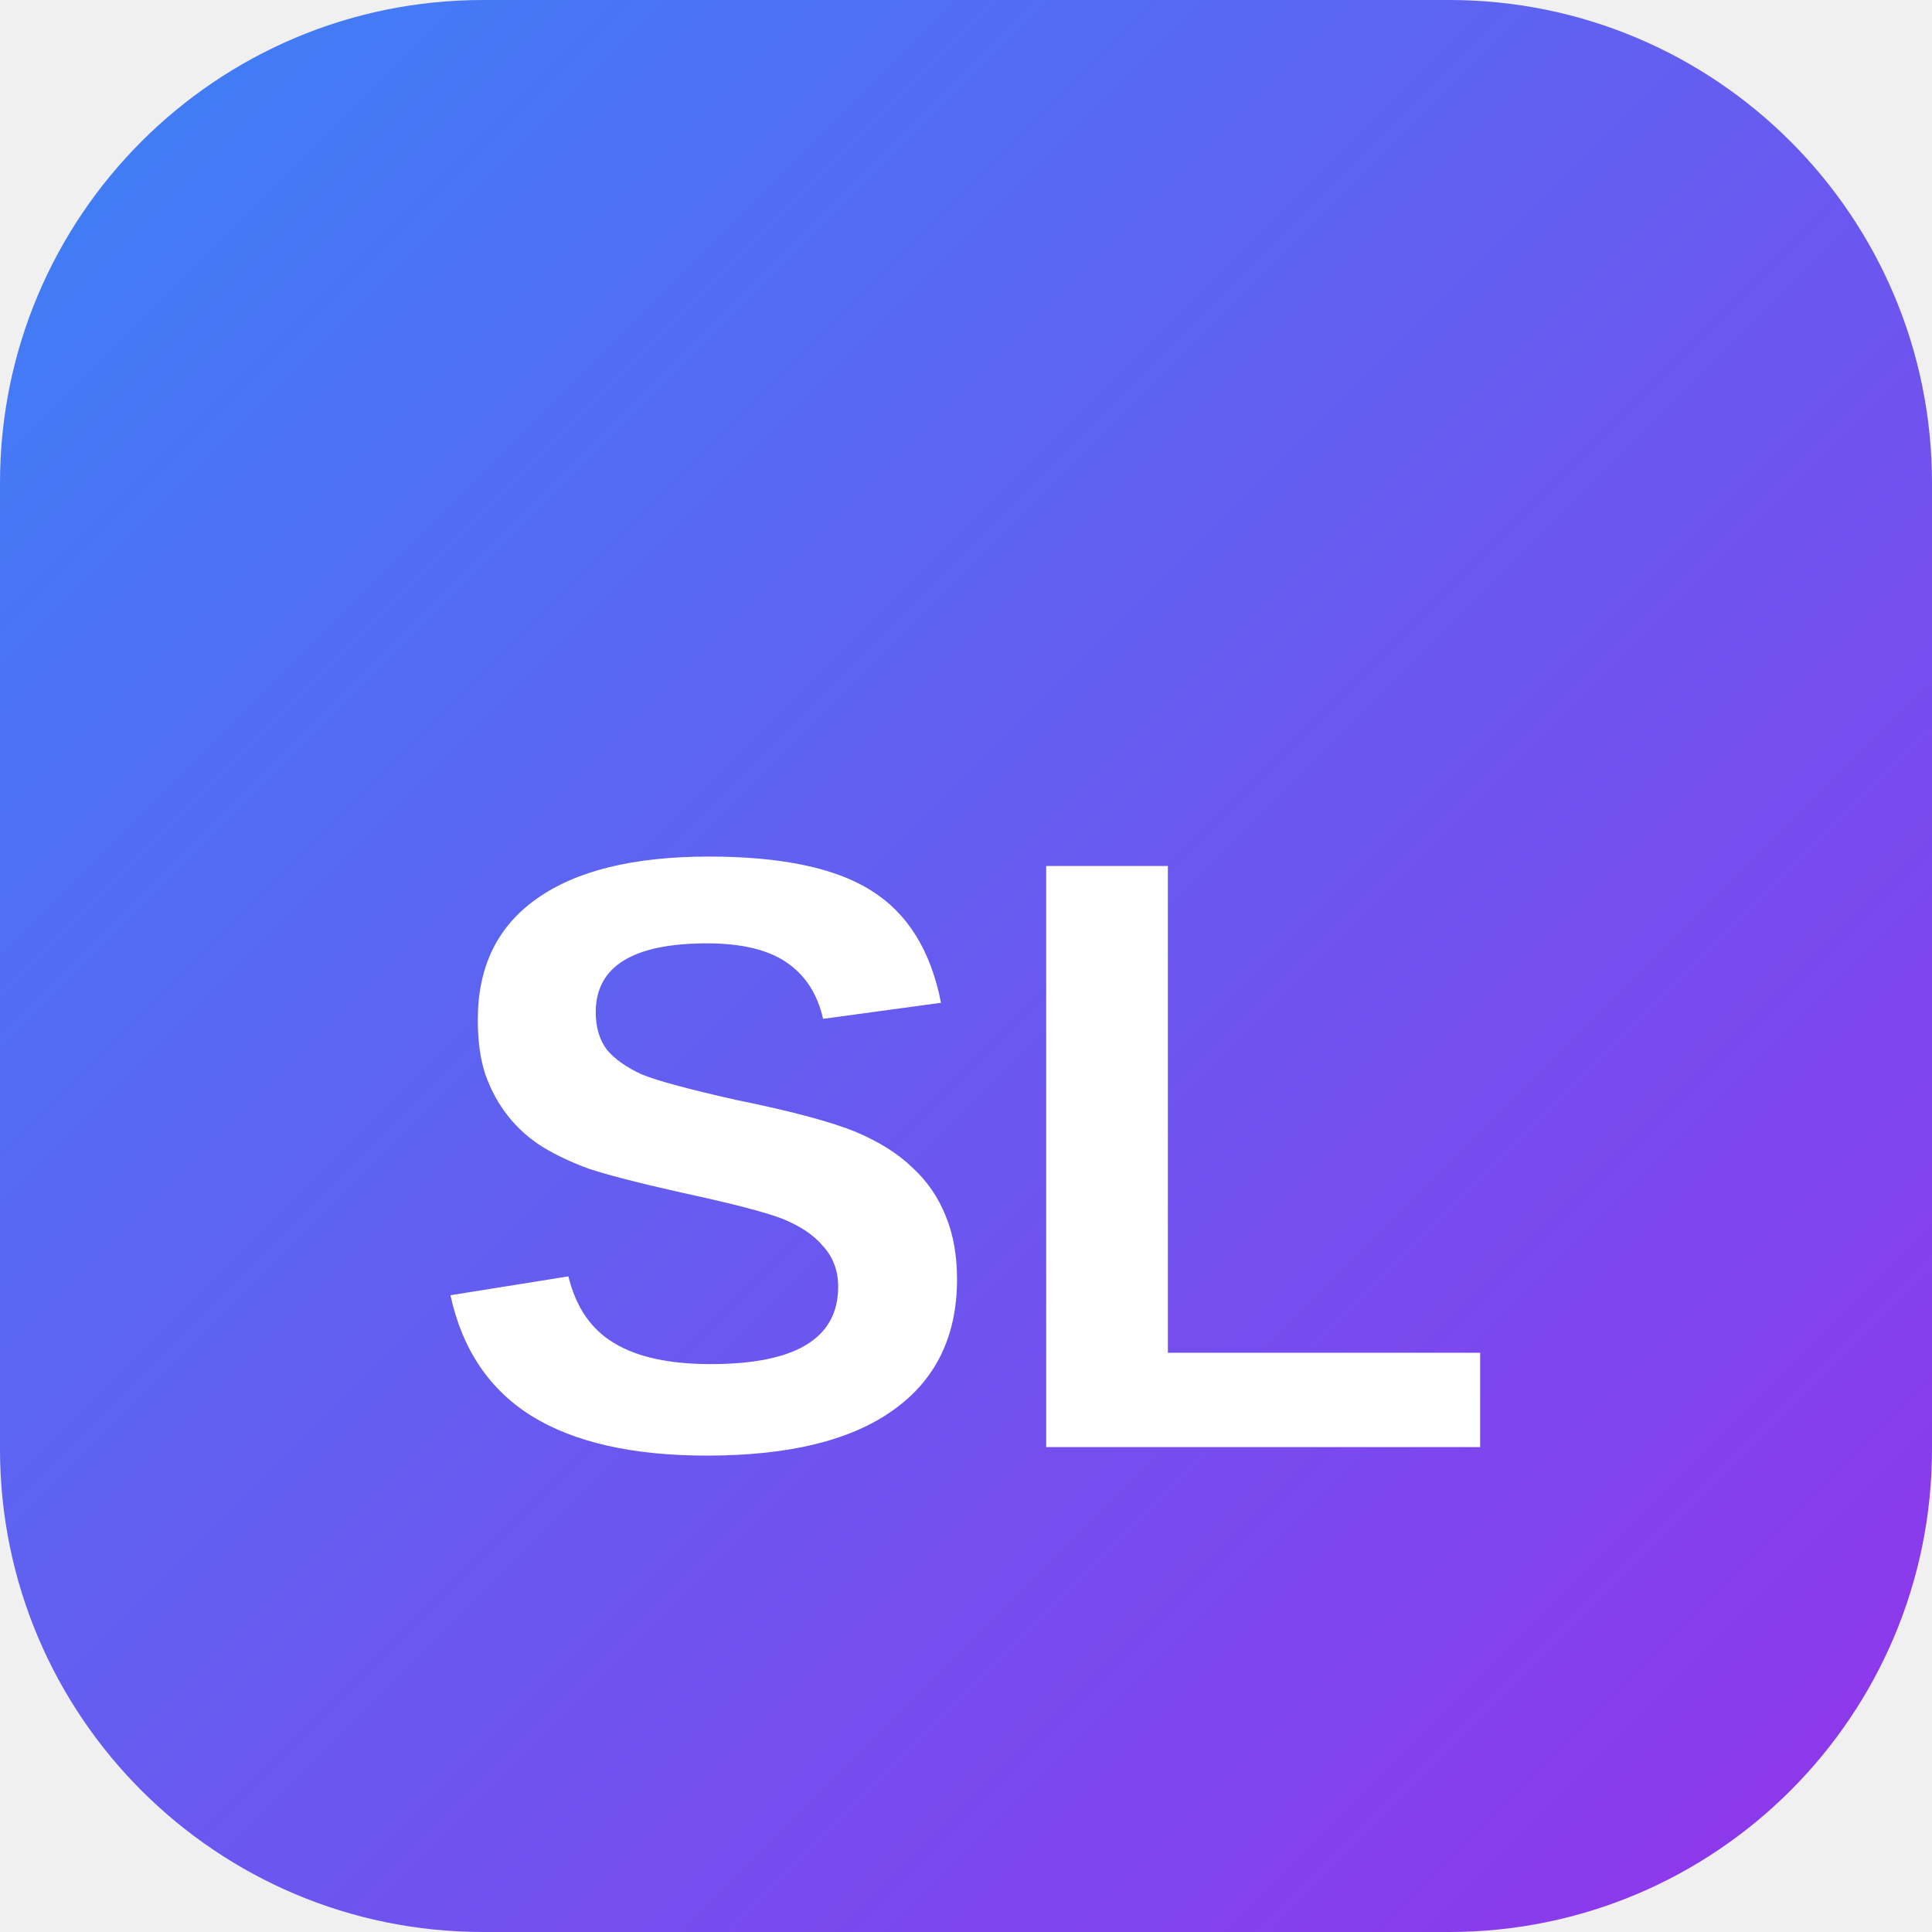
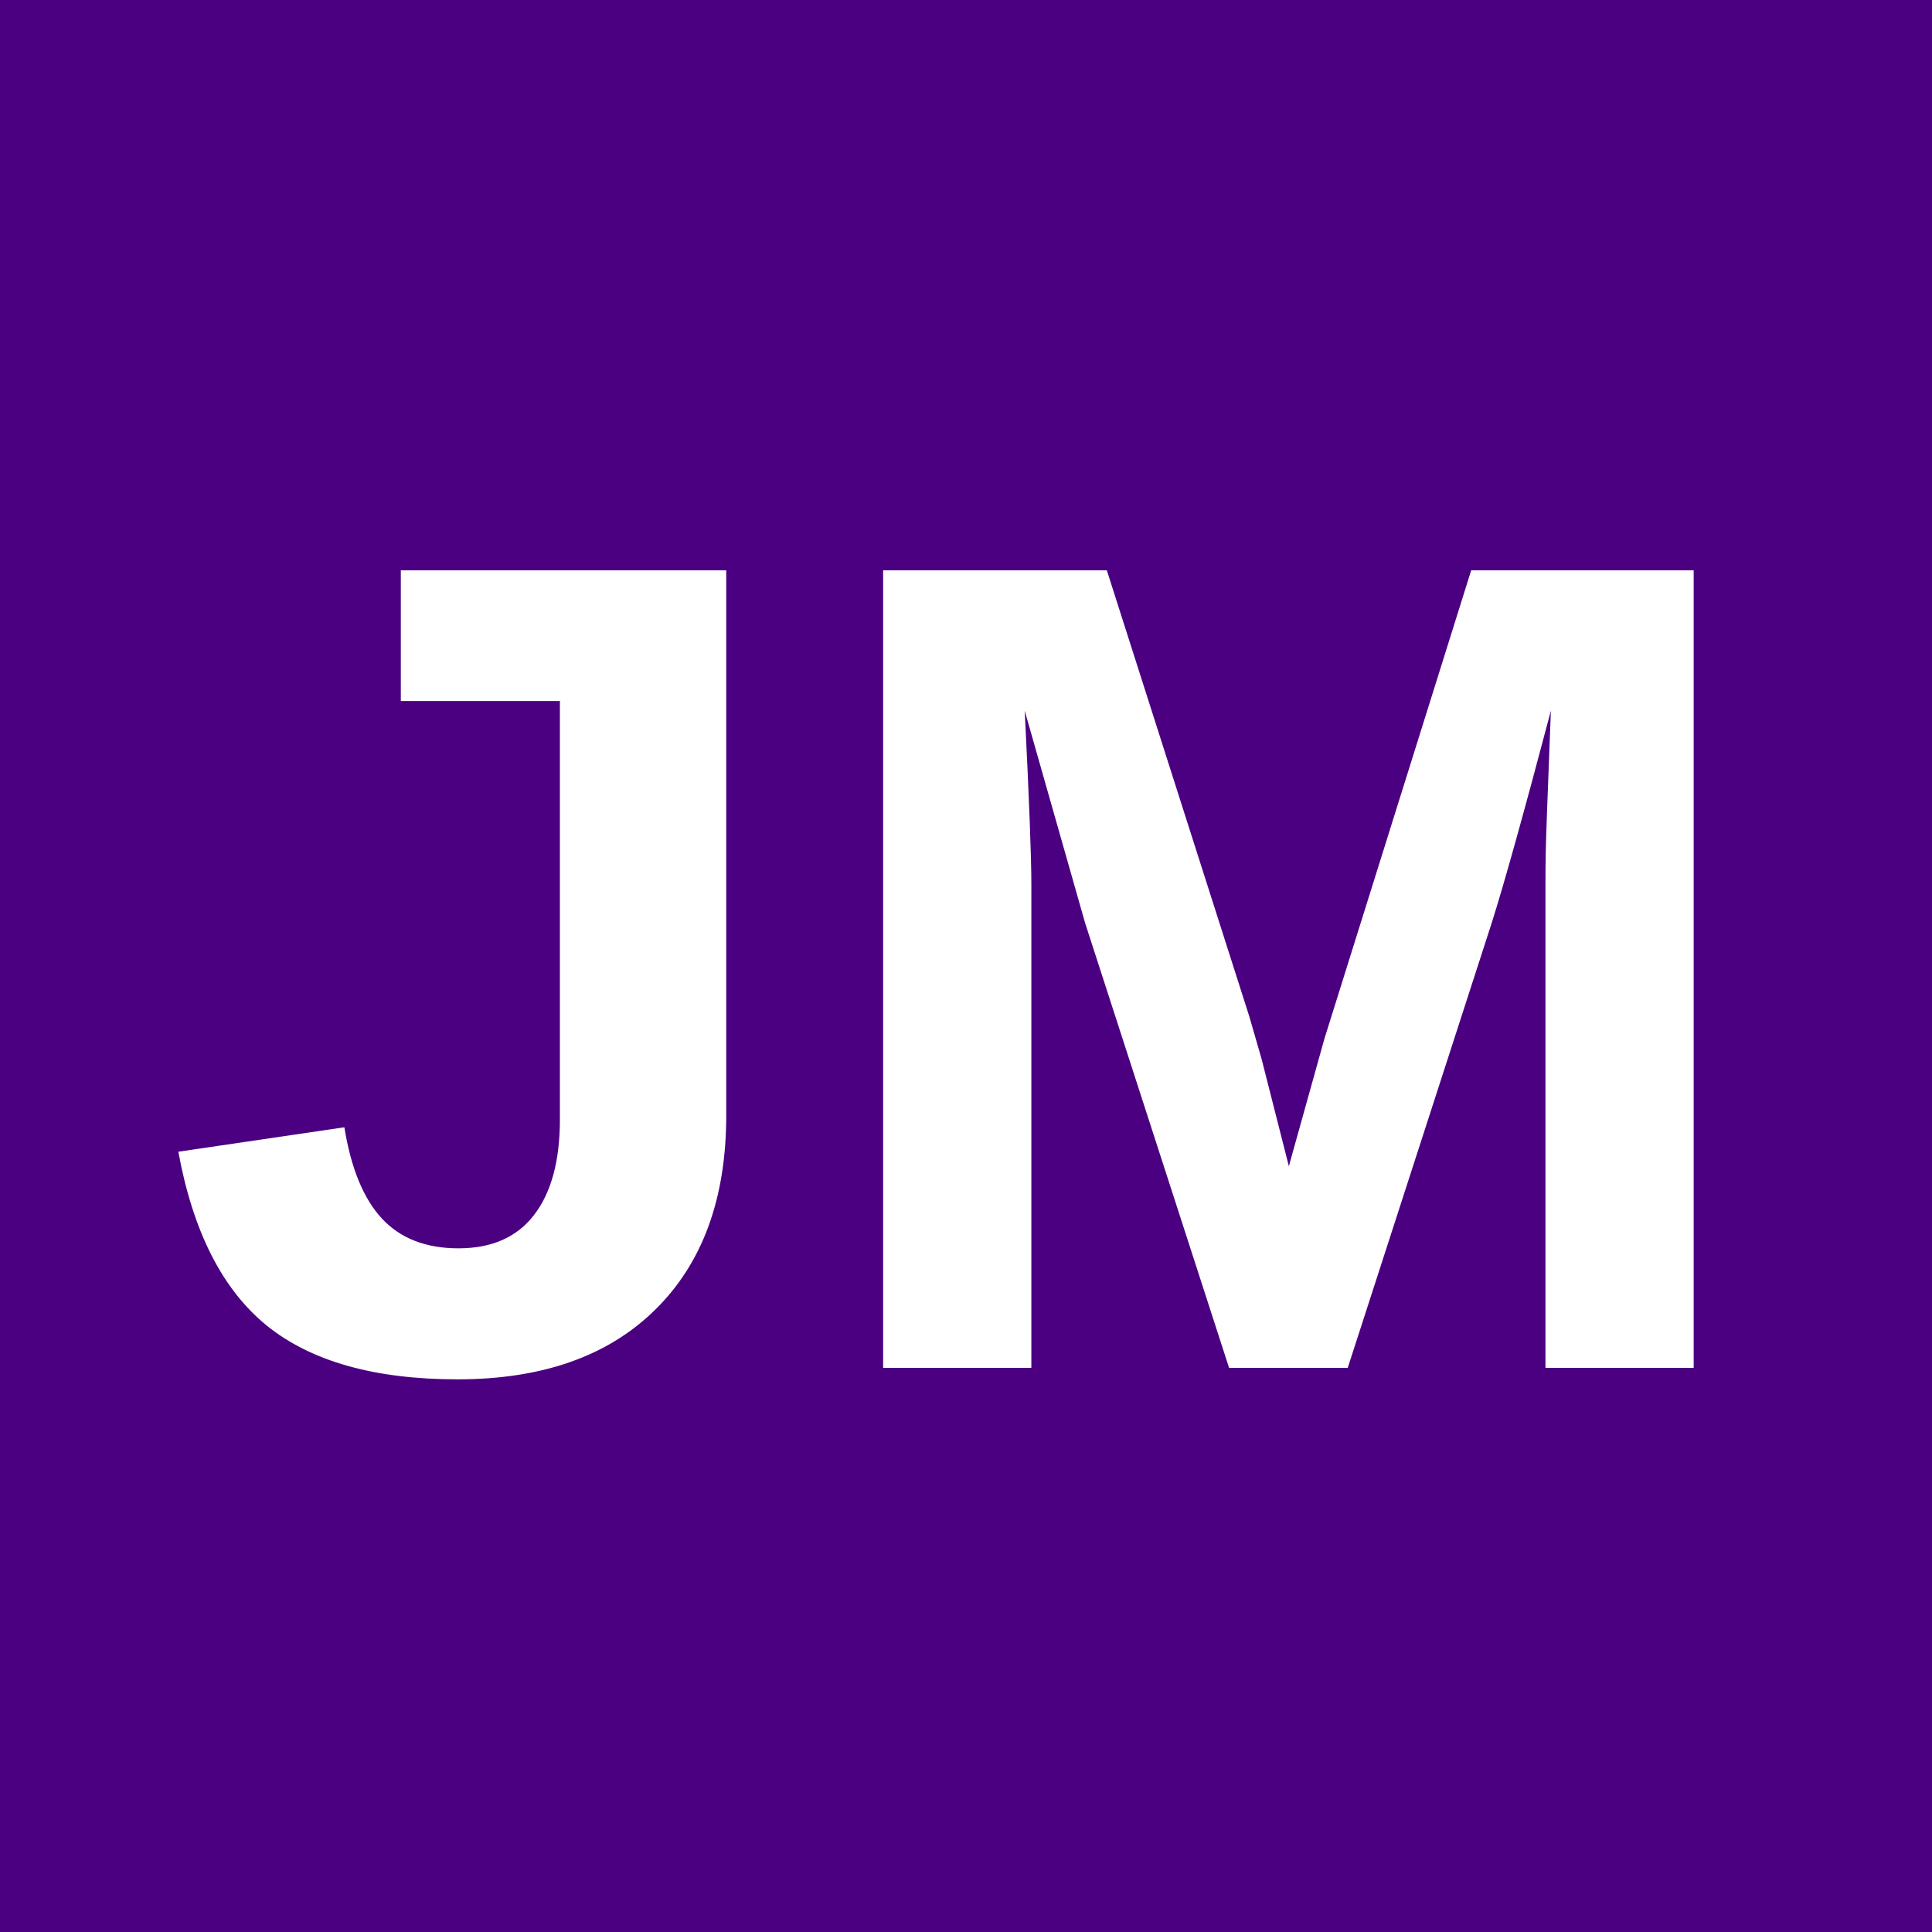
- <svg xmlns="http://www.w3.org/2000/svg" width="32" height="32" viewBox="0 0 32 32" fill="none">
-   <rect width="32" height="32" rx="8" fill="url(#gradient)" />
-   <text x="16" y="20" font-family="Arial, sans-serif" font-size="14" font-weight="700" fill="white" text-anchor="middle" dominant-baseline="middle">SL</text>
-   <defs>
-     <linearGradient id="gradient" x1="0" y1="0" x2="32" y2="32" gradientUnits="userSpaceOnUse">
-       <stop offset="0%" stop-color="#3B82F6" />
-       <stop offset="100%" stop-color="#9333EA" />
-     </linearGradient>
-   </defs>
+ <svg xmlns="http://www.w3.org/2000/svg" viewBox="0 0 100 100">
+   <rect width="100" height="100" rx="0" fill="#4B0082" />
+   <text x="50" y="50" font-family="Arial, Apple Color Emoji, Segoe UI Emoji, Segoe UI Symbol" font-size="60" font-weight="bold" fill="#FFFFFF" text-anchor="middle" dominant-baseline="central">JM</text>
</svg>
